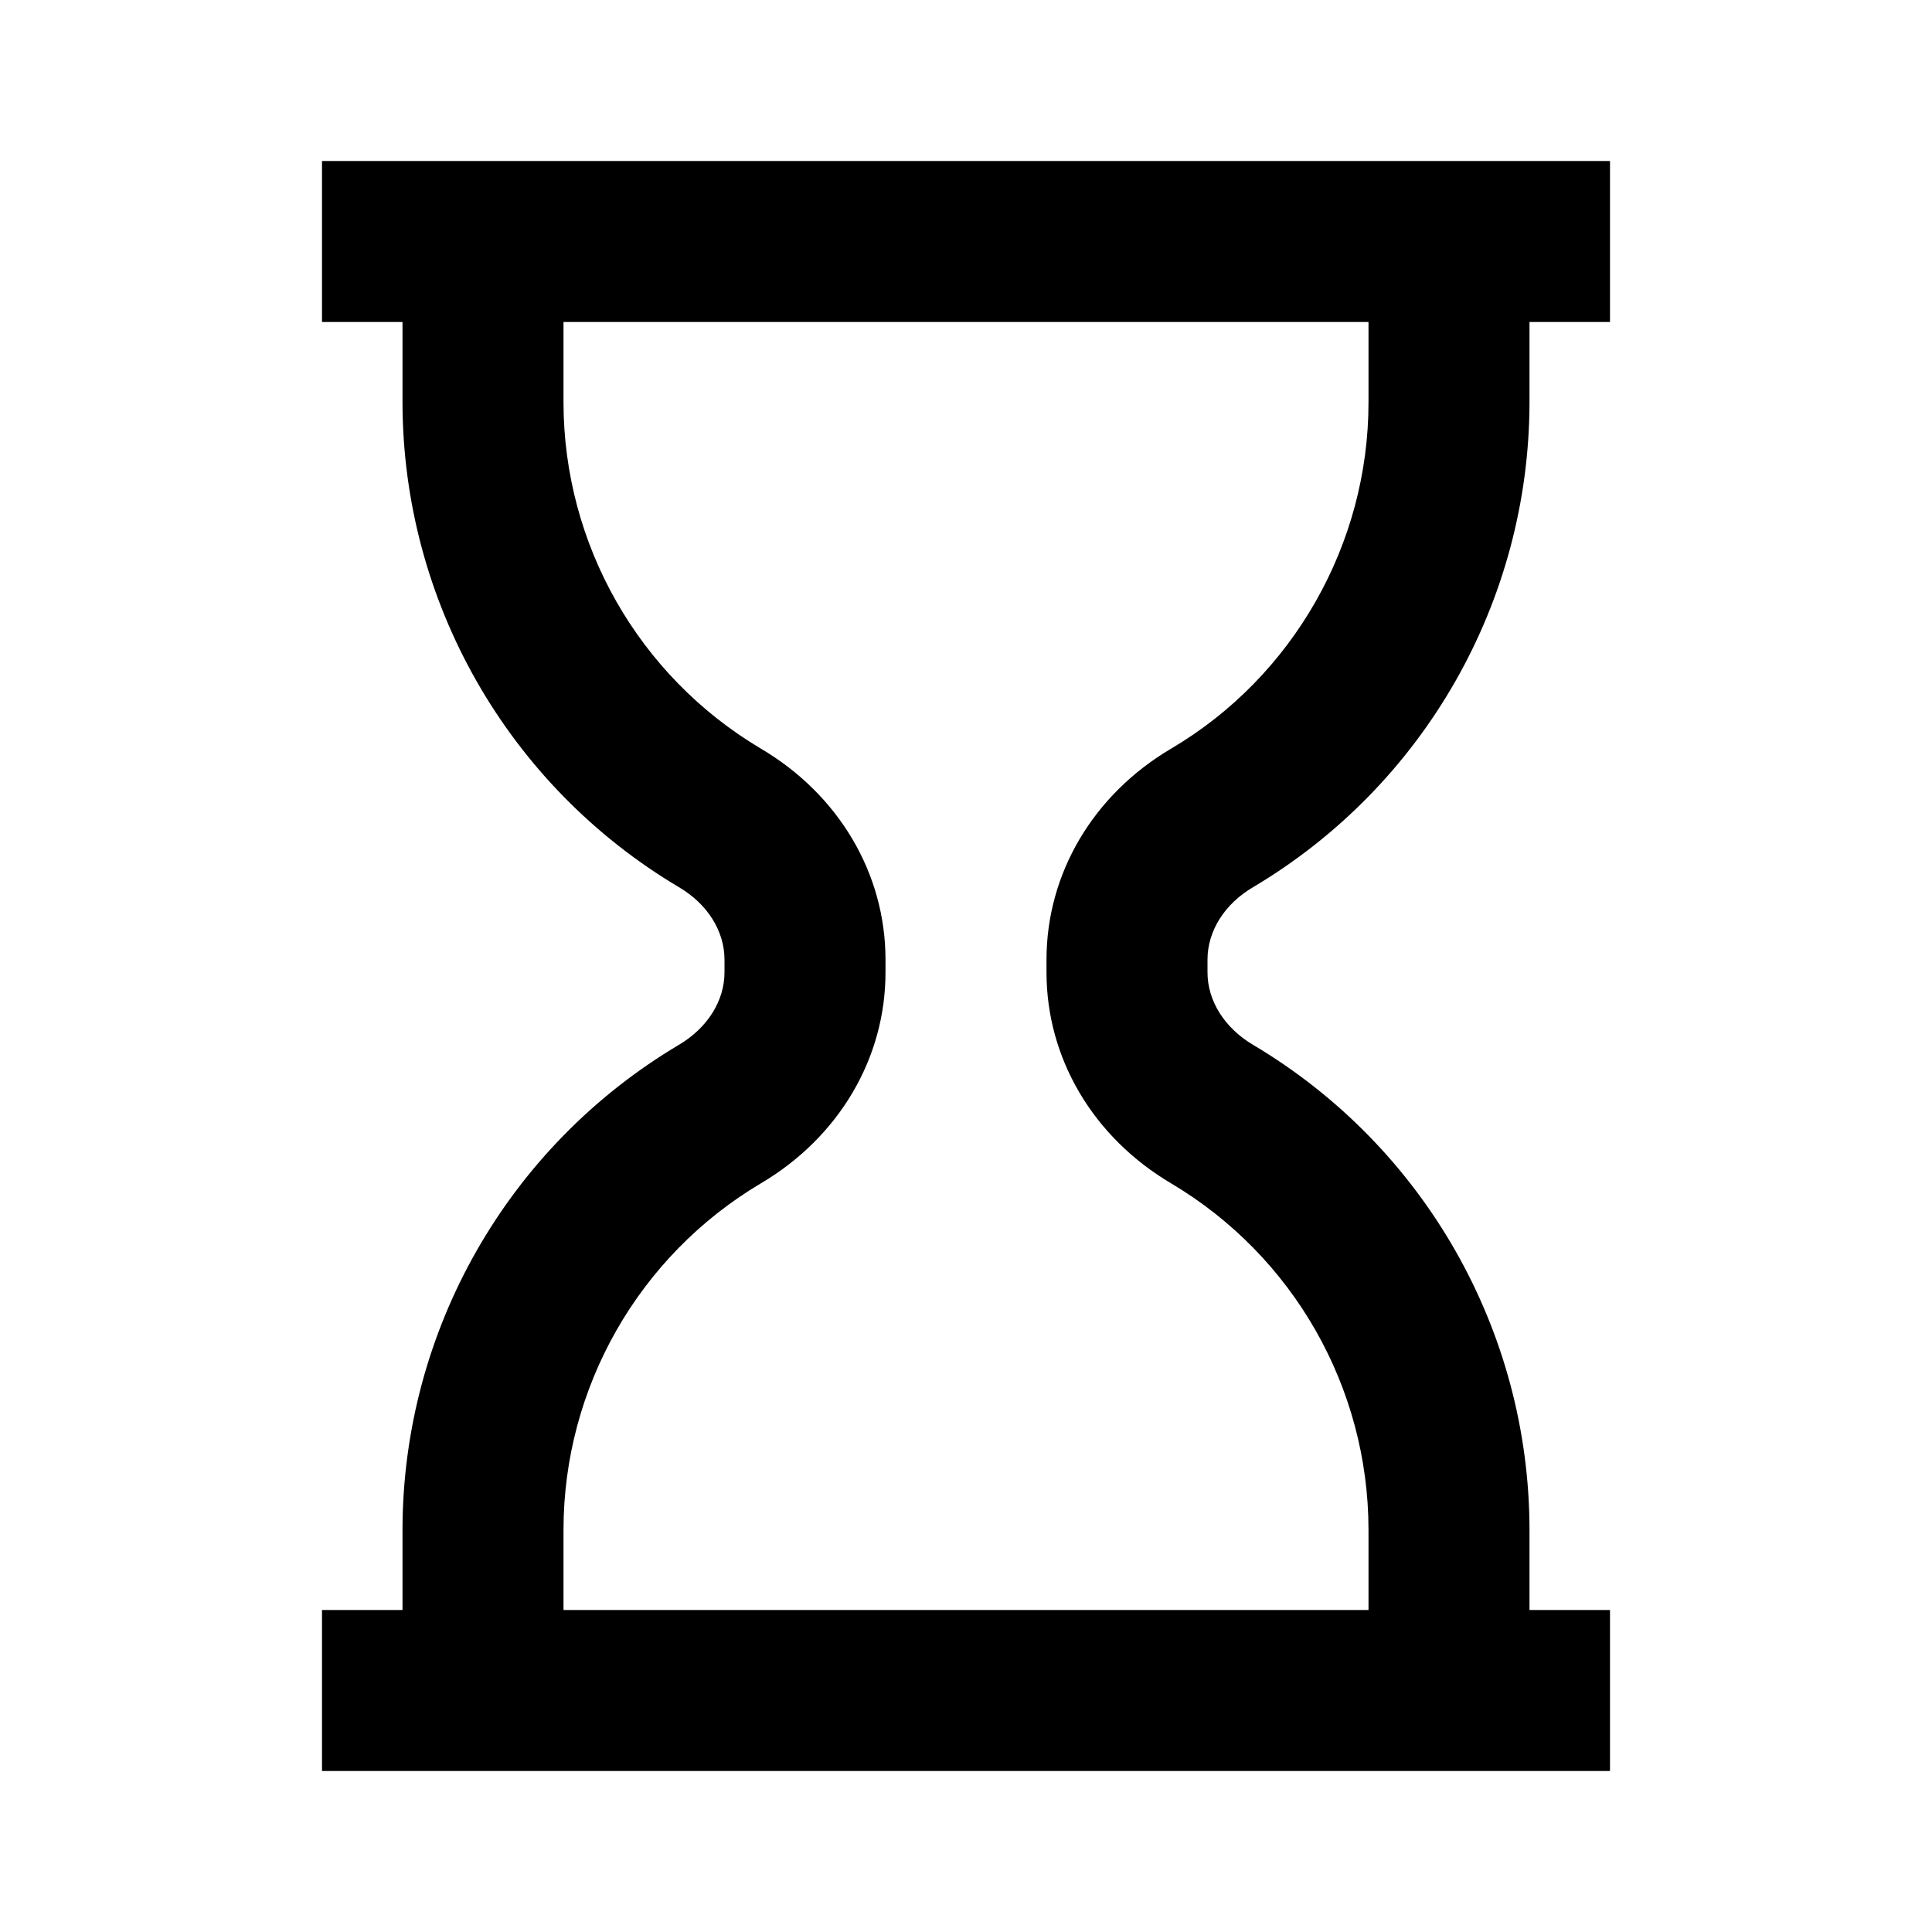
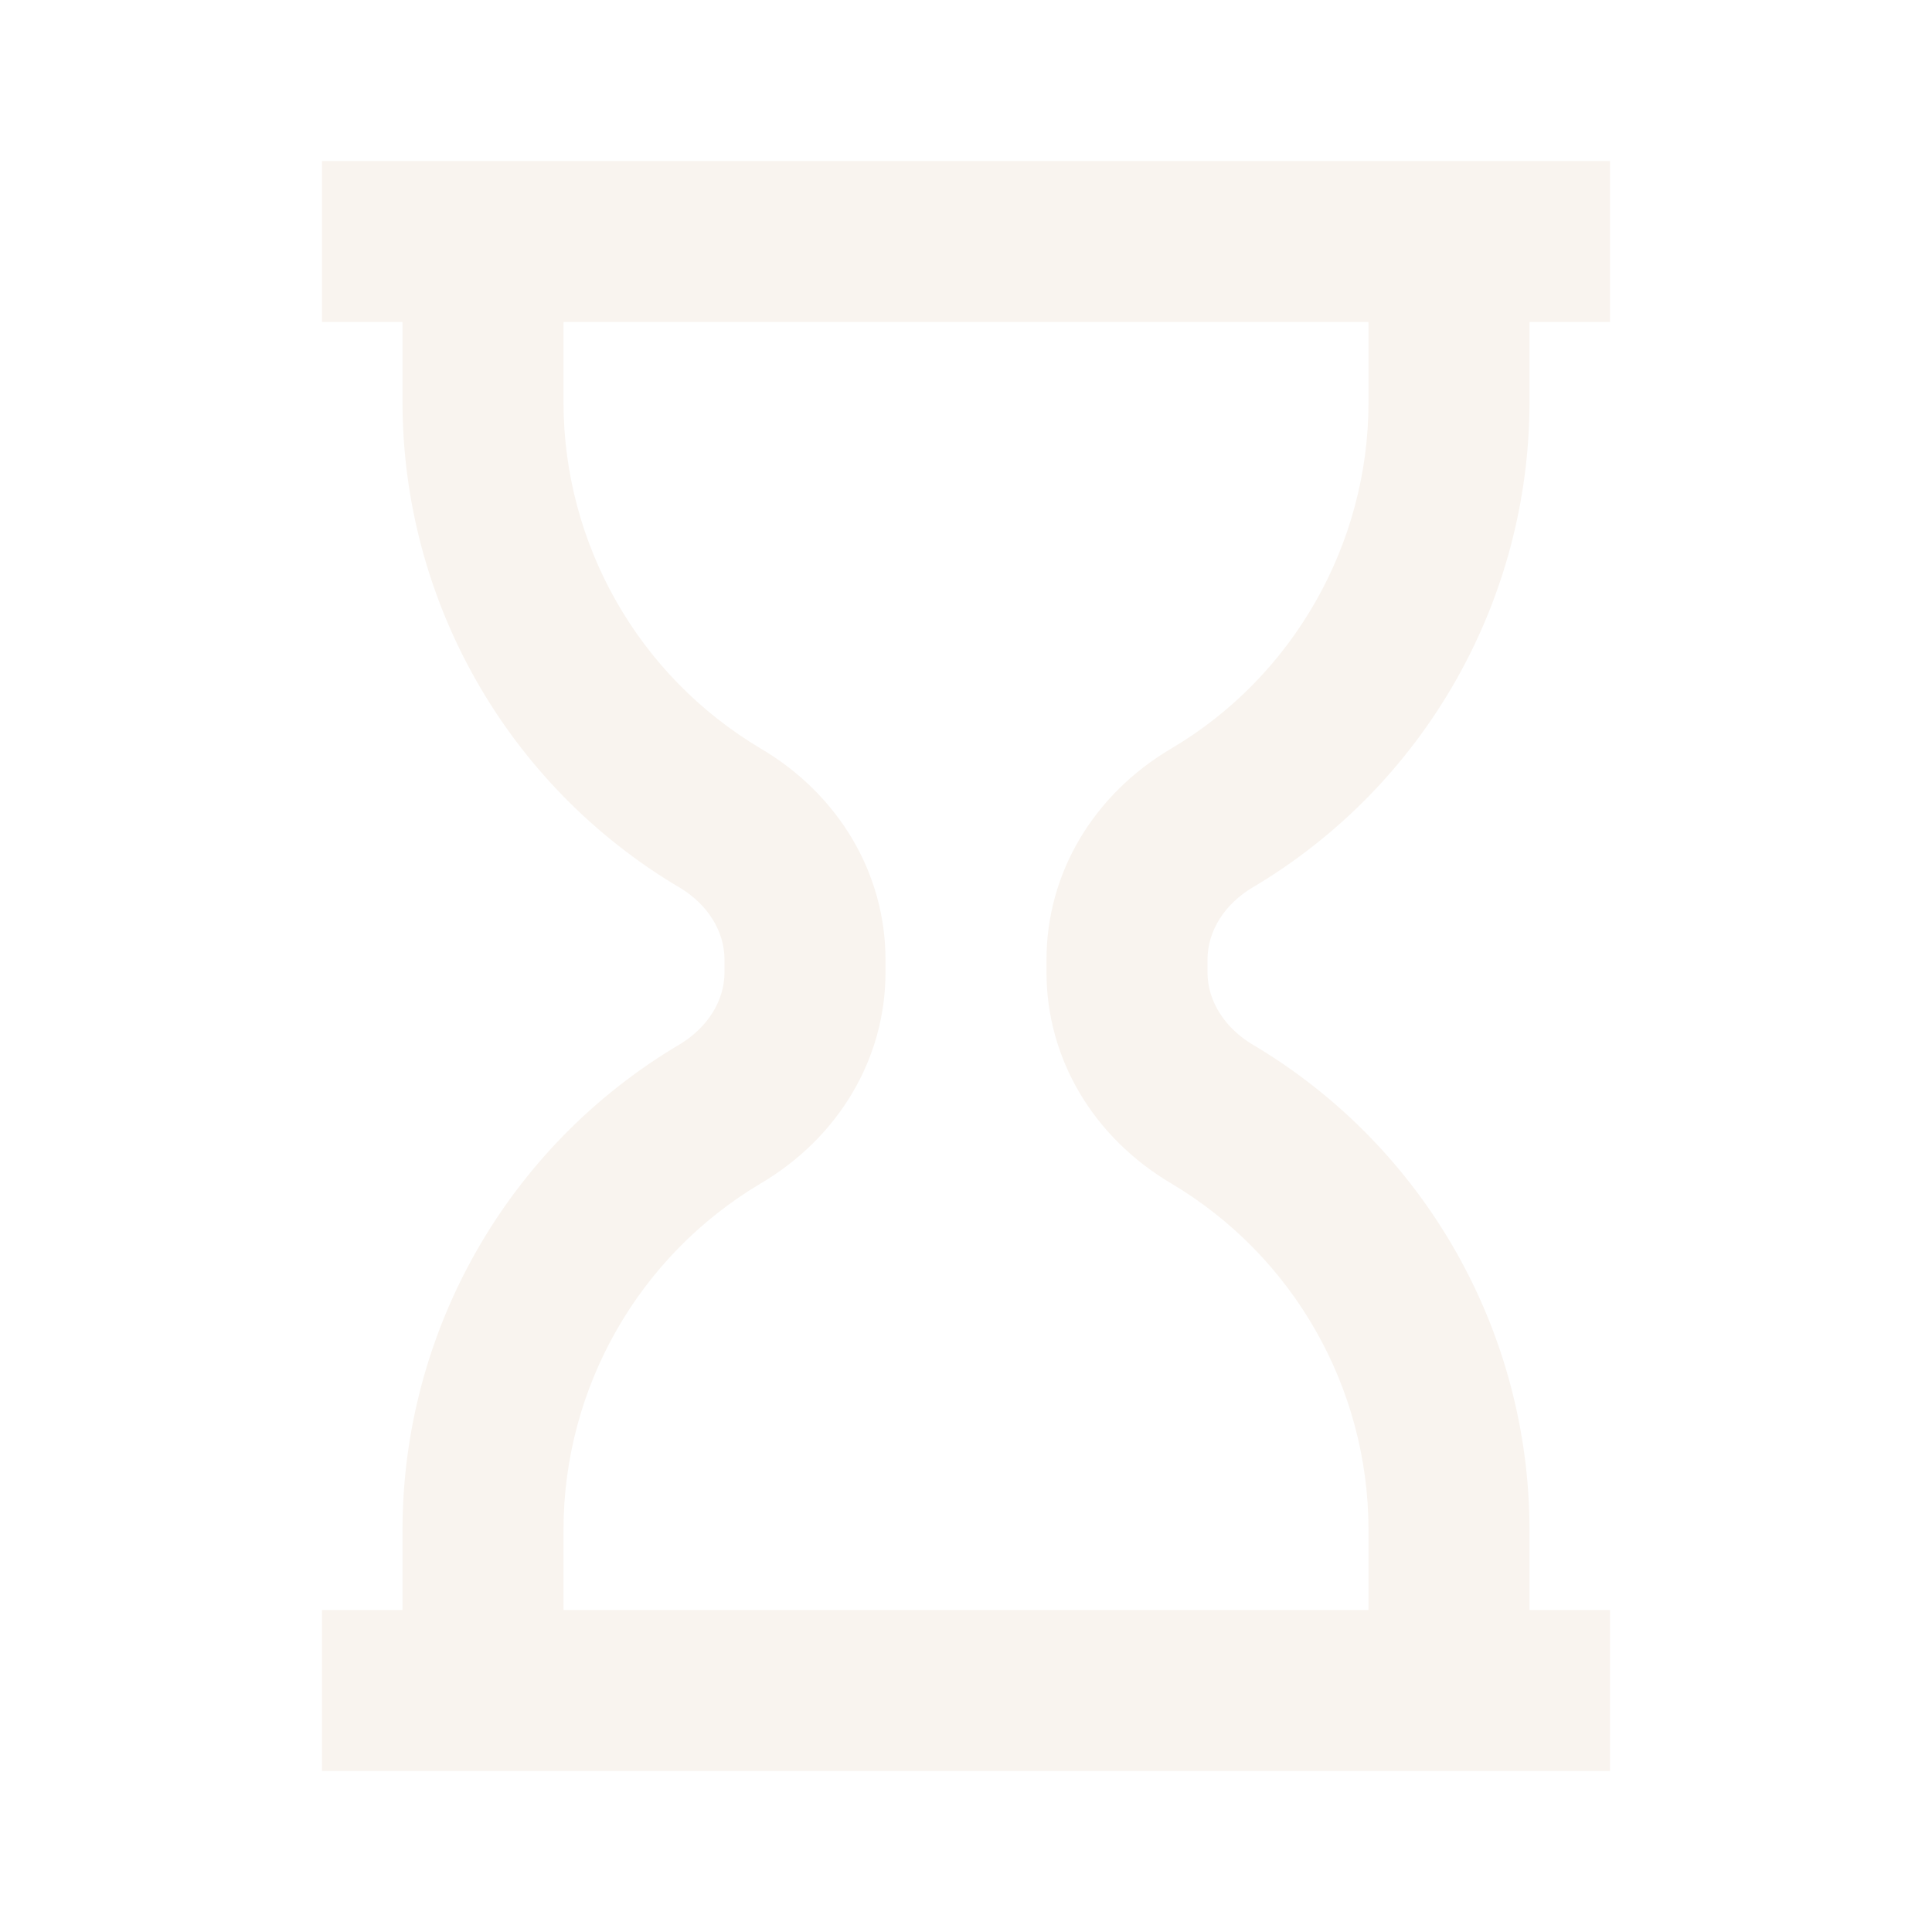
- <svg xmlns="http://www.w3.org/2000/svg" width="24" height="24" viewBox="0 0 24 24" style="fill: rgba(0, 0, 0, 1);transform: ;msFilter:;">
+ <svg xmlns="http://www.w3.org/2000/svg" width="24" height="24" viewBox="0 0 24 24" style="fill: #f9f4ef;transform: ;msFilter:;">
  <path d="M15.566 11.021A7.016 7.016 0 0 0 19 5V4h1V2H4v2h1v1a7.016 7.016 0 0 0 3.434 6.021c.354.208.566.545.566.9v.158c0 .354-.212.69-.566.9A7.016 7.016 0 0 0 5 19v1H4v2h16v-2h-1v-1a7.014 7.014 0 0 0-3.433-6.02c-.355-.21-.567-.547-.567-.901v-.158c0-.355.212-.692.566-.9zm-1.015 3.681A5.008 5.008 0 0 1 17 19v1H7v-1a5.01 5.01 0 0 1 2.45-4.299c.971-.573 1.55-1.554 1.55-2.622v-.158c0-1.069-.58-2.051-1.551-2.623A5.008 5.008 0 0 1 7 5V4h10v1c0 1.76-.938 3.406-2.449 4.298C13.58 9.87 13 10.852 13 11.921v.158c0 1.068.579 2.049 1.551 2.623z" />
</svg>
